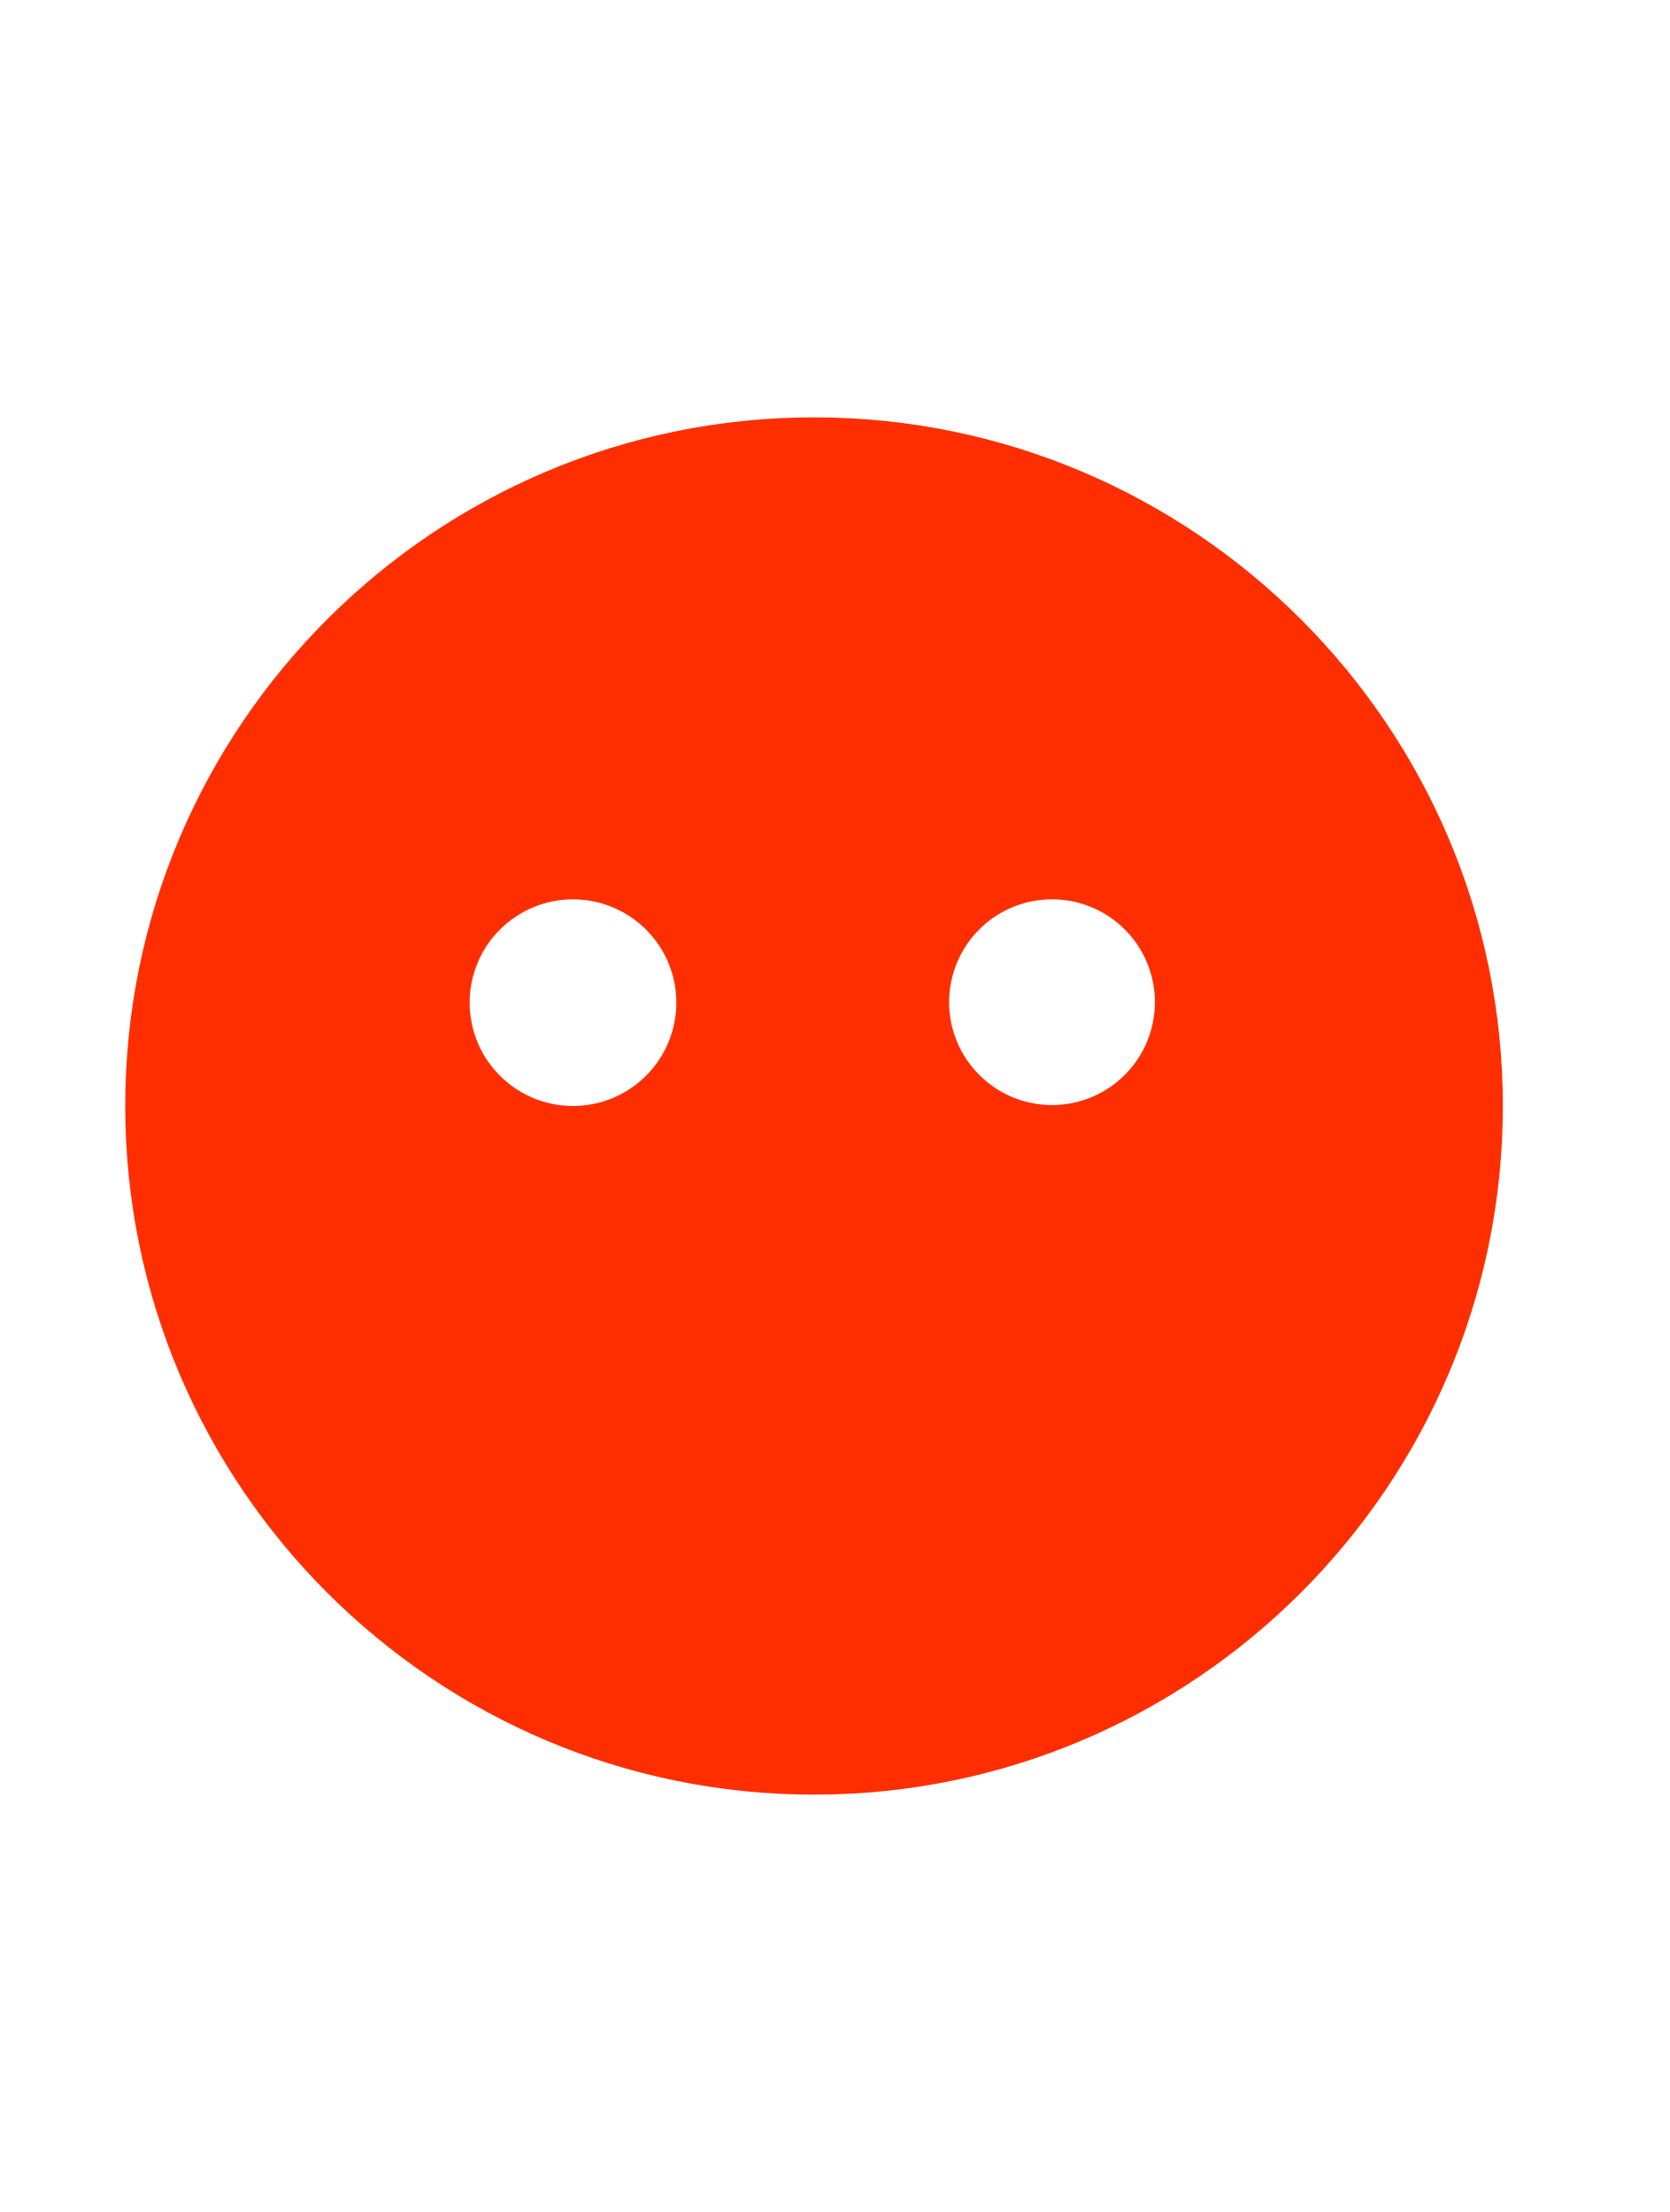
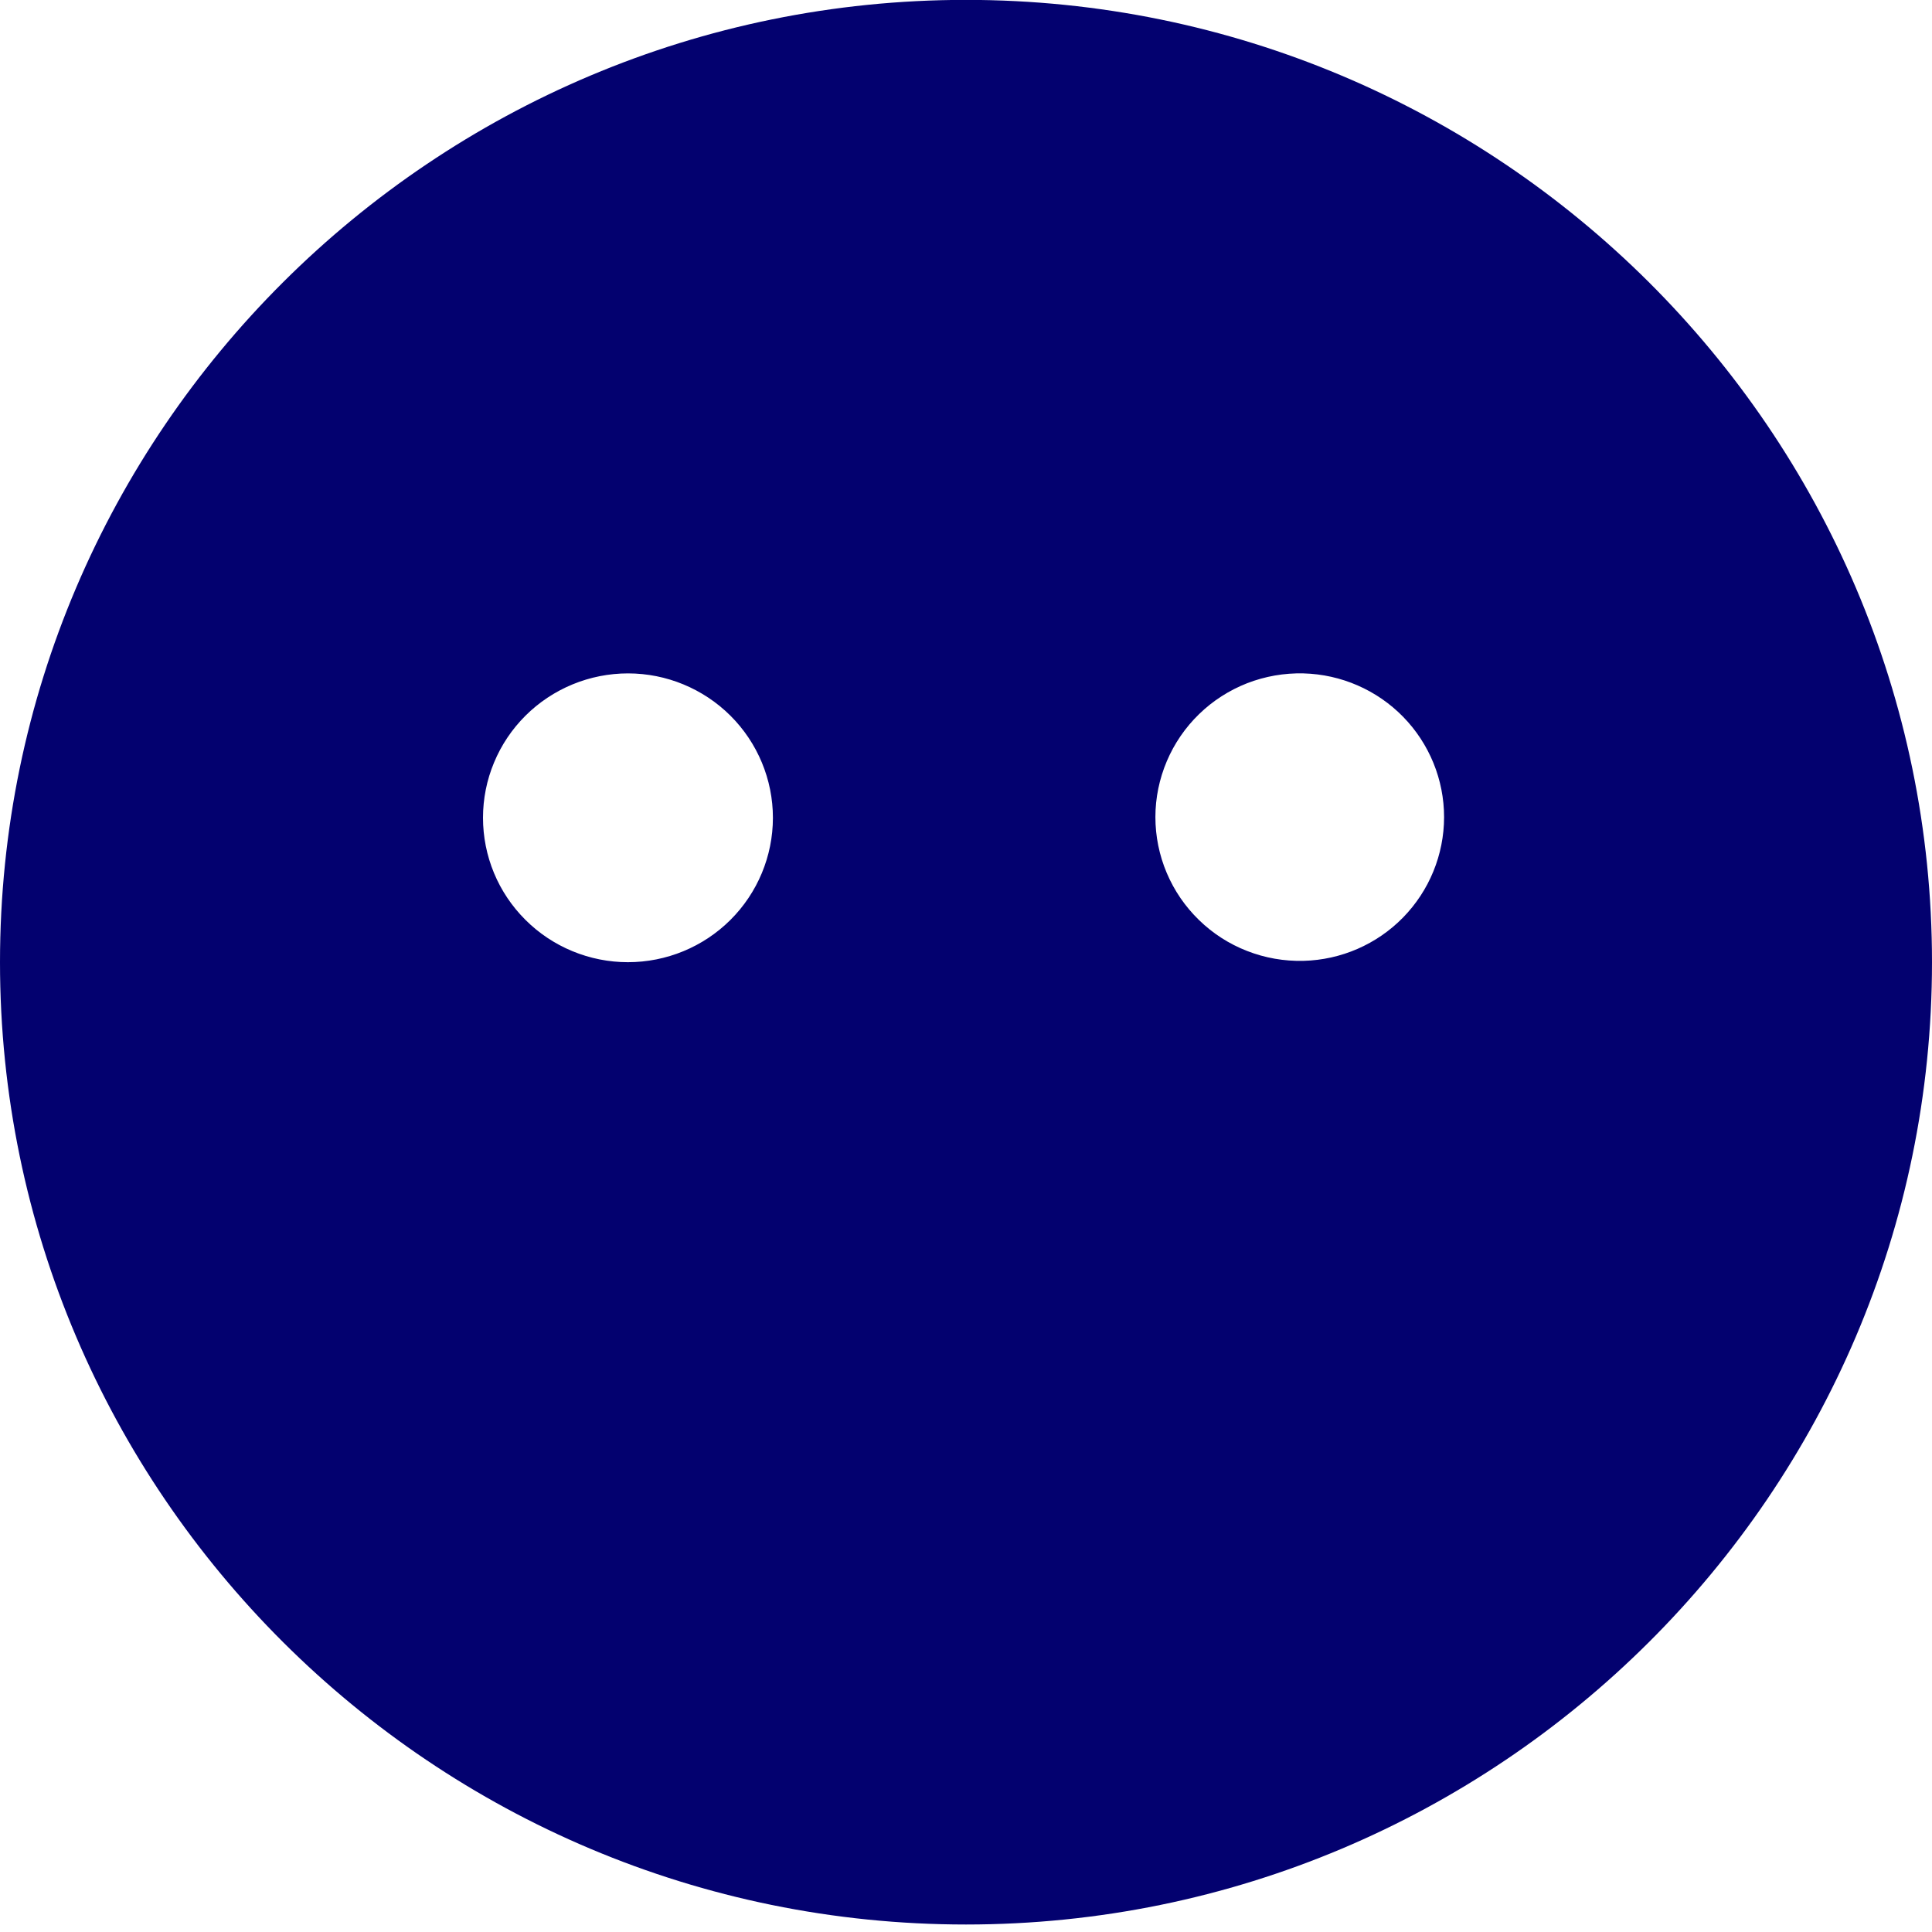
- <svg xmlns="http://www.w3.org/2000/svg" width="40" height="53" viewBox="0 0 40 53" fill="none">
-   <path d="M19.5 10C10.402 10 3 17.402 3 26.5C3 35.598 10.402 43 19.5 43C28.598 43 36 35.598 36 26.5C36 17.402 28.598 10 19.5 10ZM13.725 26.5C13.4 26.5 13.078 26.436 12.778 26.311C12.477 26.187 12.204 26.004 11.975 25.774C11.745 25.544 11.562 25.271 11.438 24.971C11.314 24.67 11.25 24.349 11.25 24.023C11.25 23.698 11.314 23.376 11.439 23.076C11.563 22.776 11.746 22.503 11.976 22.273C12.206 22.043 12.479 21.861 12.779 21.736C13.08 21.612 13.402 21.548 13.727 21.548C14.383 21.549 15.013 21.81 15.477 22.274C15.941 22.738 16.202 23.368 16.202 24.025C16.201 24.682 15.94 25.311 15.476 25.775C15.011 26.24 14.382 26.5 13.725 26.5ZM25.264 26.477C24.934 26.485 24.607 26.428 24.301 26.308C23.994 26.188 23.715 26.007 23.48 25.777C23.244 25.548 23.057 25.273 22.929 24.97C22.801 24.667 22.735 24.341 22.735 24.012C22.735 23.683 22.802 23.357 22.93 23.054C23.058 22.751 23.245 22.476 23.481 22.247C23.716 22.017 23.996 21.837 24.302 21.717C24.609 21.597 24.936 21.54 25.265 21.548C25.908 21.565 26.518 21.832 26.967 22.293C27.415 22.753 27.666 23.371 27.666 24.013C27.665 24.656 27.414 25.273 26.965 25.734C26.517 26.194 25.906 26.46 25.264 26.477Z" fill="#FF2E00" />
+ <svg xmlns="http://www.w3.org/2000/svg" width="33" height="33" viewBox="0 0 33 33" fill="none">
+   <path d="M16.5 -0.002C7.402 -0.002 0 7.372 0 16.435C0 25.498 7.402 32.872 16.5 32.872C25.598 32.872 33 25.498 33 16.435C33 7.372 25.598 -0.002 16.5 -0.002ZM10.725 16.435C10.4 16.435 10.078 16.371 9.778 16.247C9.477 16.123 9.204 15.941 8.975 15.712C8.745 15.483 8.562 15.211 8.438 14.912C8.314 14.613 8.25 14.292 8.25 13.968C8.25 13.644 8.314 13.323 8.439 13.024C8.563 12.725 8.746 12.453 8.976 12.224C9.206 11.995 9.479 11.814 9.779 11.69C10.08 11.566 10.402 11.502 10.727 11.502C11.383 11.502 12.013 11.763 12.477 12.225C12.941 12.688 13.202 13.315 13.202 13.97C13.201 14.624 12.94 15.251 12.476 15.713C12.011 16.176 11.382 16.435 10.725 16.435ZM22.264 16.412C21.934 16.42 21.607 16.363 21.301 16.243C20.994 16.124 20.715 15.944 20.48 15.715C20.244 15.486 20.057 15.213 19.929 14.911C19.801 14.609 19.735 14.284 19.735 13.956C19.735 13.629 19.802 13.304 19.93 13.002C20.058 12.7 20.245 12.427 20.481 12.198C20.716 11.969 20.996 11.79 21.302 11.67C21.609 11.551 21.936 11.494 22.265 11.502C22.908 11.519 23.518 11.785 23.967 12.244C24.415 12.703 24.666 13.318 24.666 13.958C24.665 14.598 24.414 15.213 23.965 15.672C23.517 16.13 22.906 16.396 22.264 16.412Z" fill="#03016F" />
</svg>
